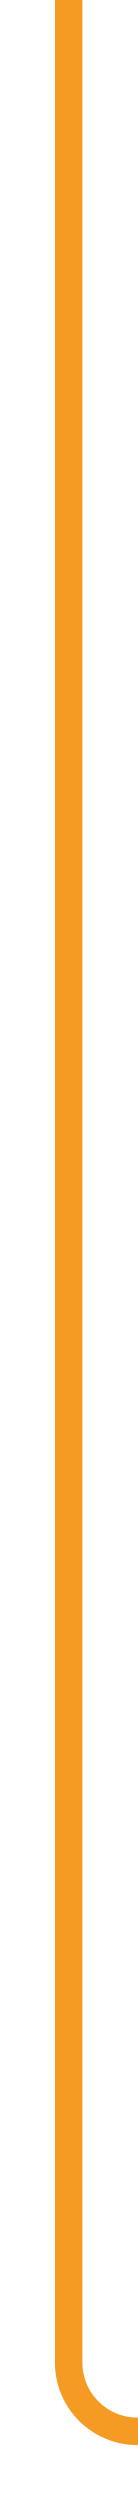
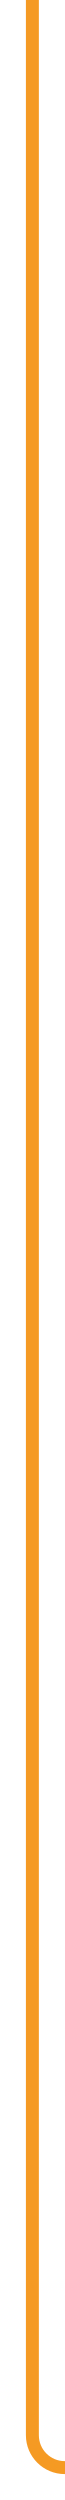
- <svg xmlns="http://www.w3.org/2000/svg" version="1.1" width="10px" height="182px" preserveAspectRatio="xMidYMin meet" viewBox="516 475  8 182">
-   <path d="M 520 475  L 520 647  A 5 5 0 0 0 525 652 L 539 652  " stroke-width="2" stroke="#f59a23" fill="none" />
+ <svg xmlns="http://www.w3.org/2000/svg" version="1.1" width="10px" height="386px" preserveAspectRatio="xMidYMin meet" viewBox="516 475  8 386">
+   <path d="M 520 475  L 520 851  A 5 5 0 0 0 525 856 L 546 856  " stroke-width="2" stroke="#f59a23" fill="none" />
</svg>
